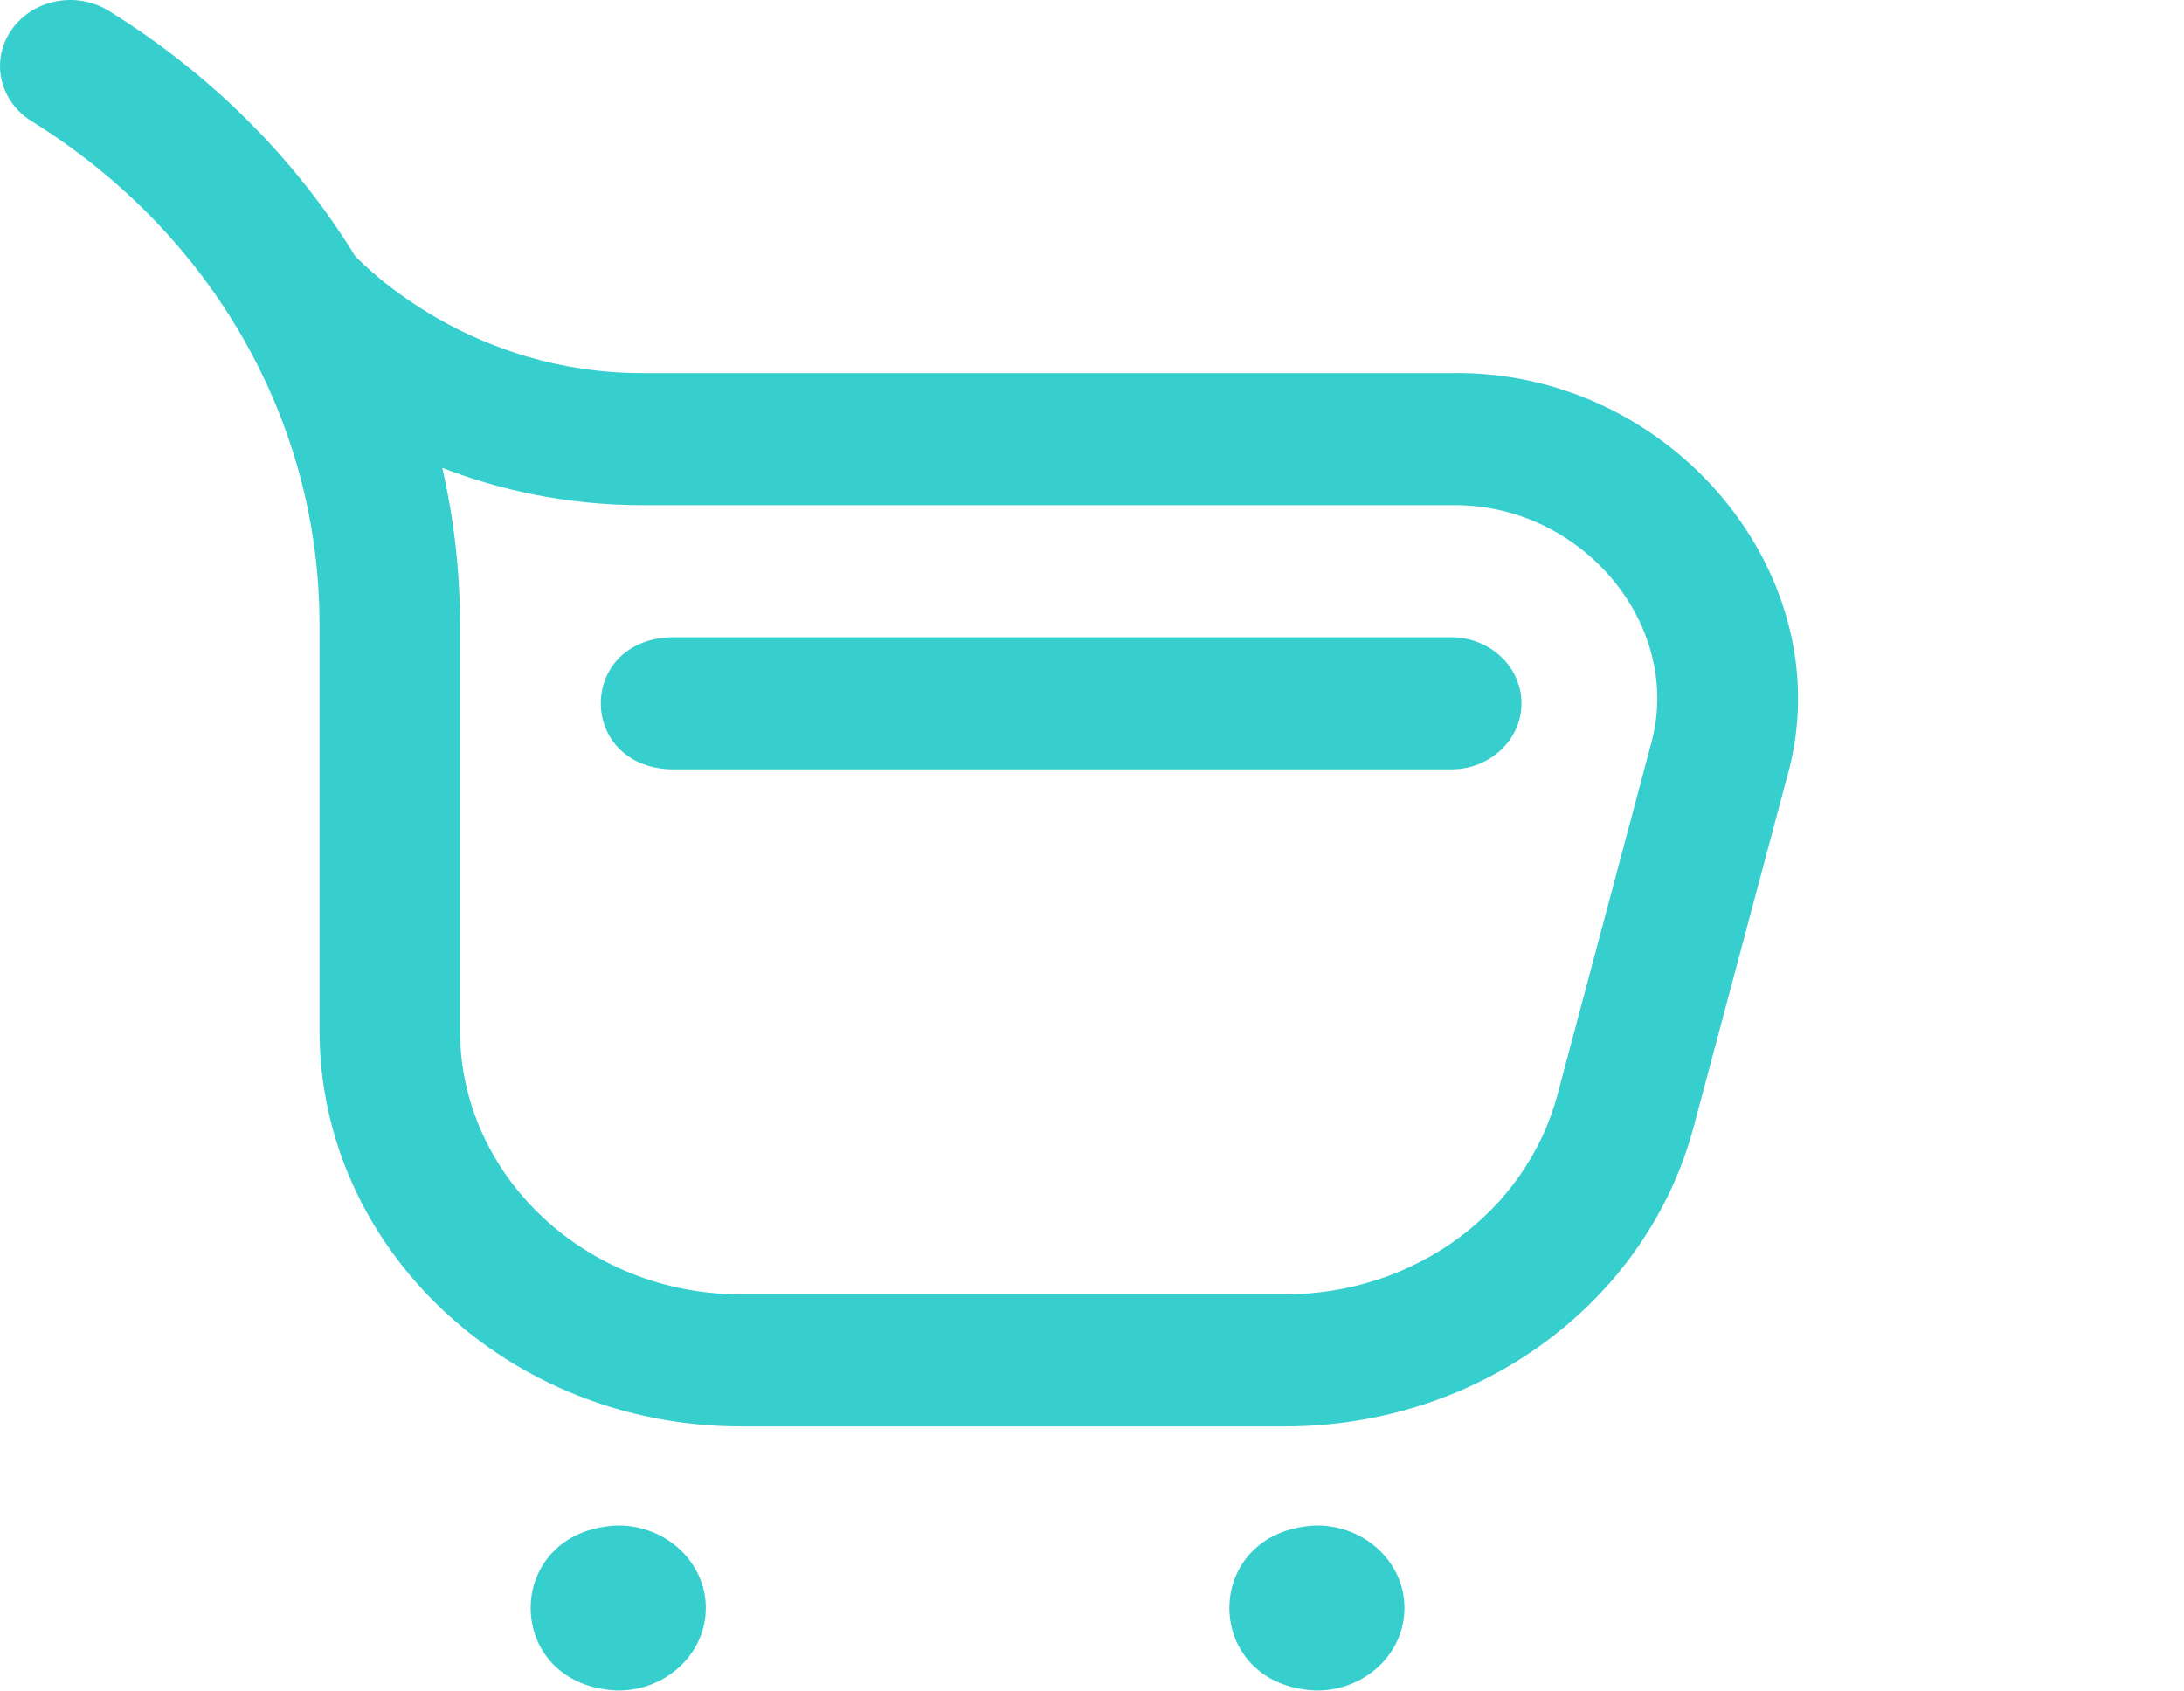
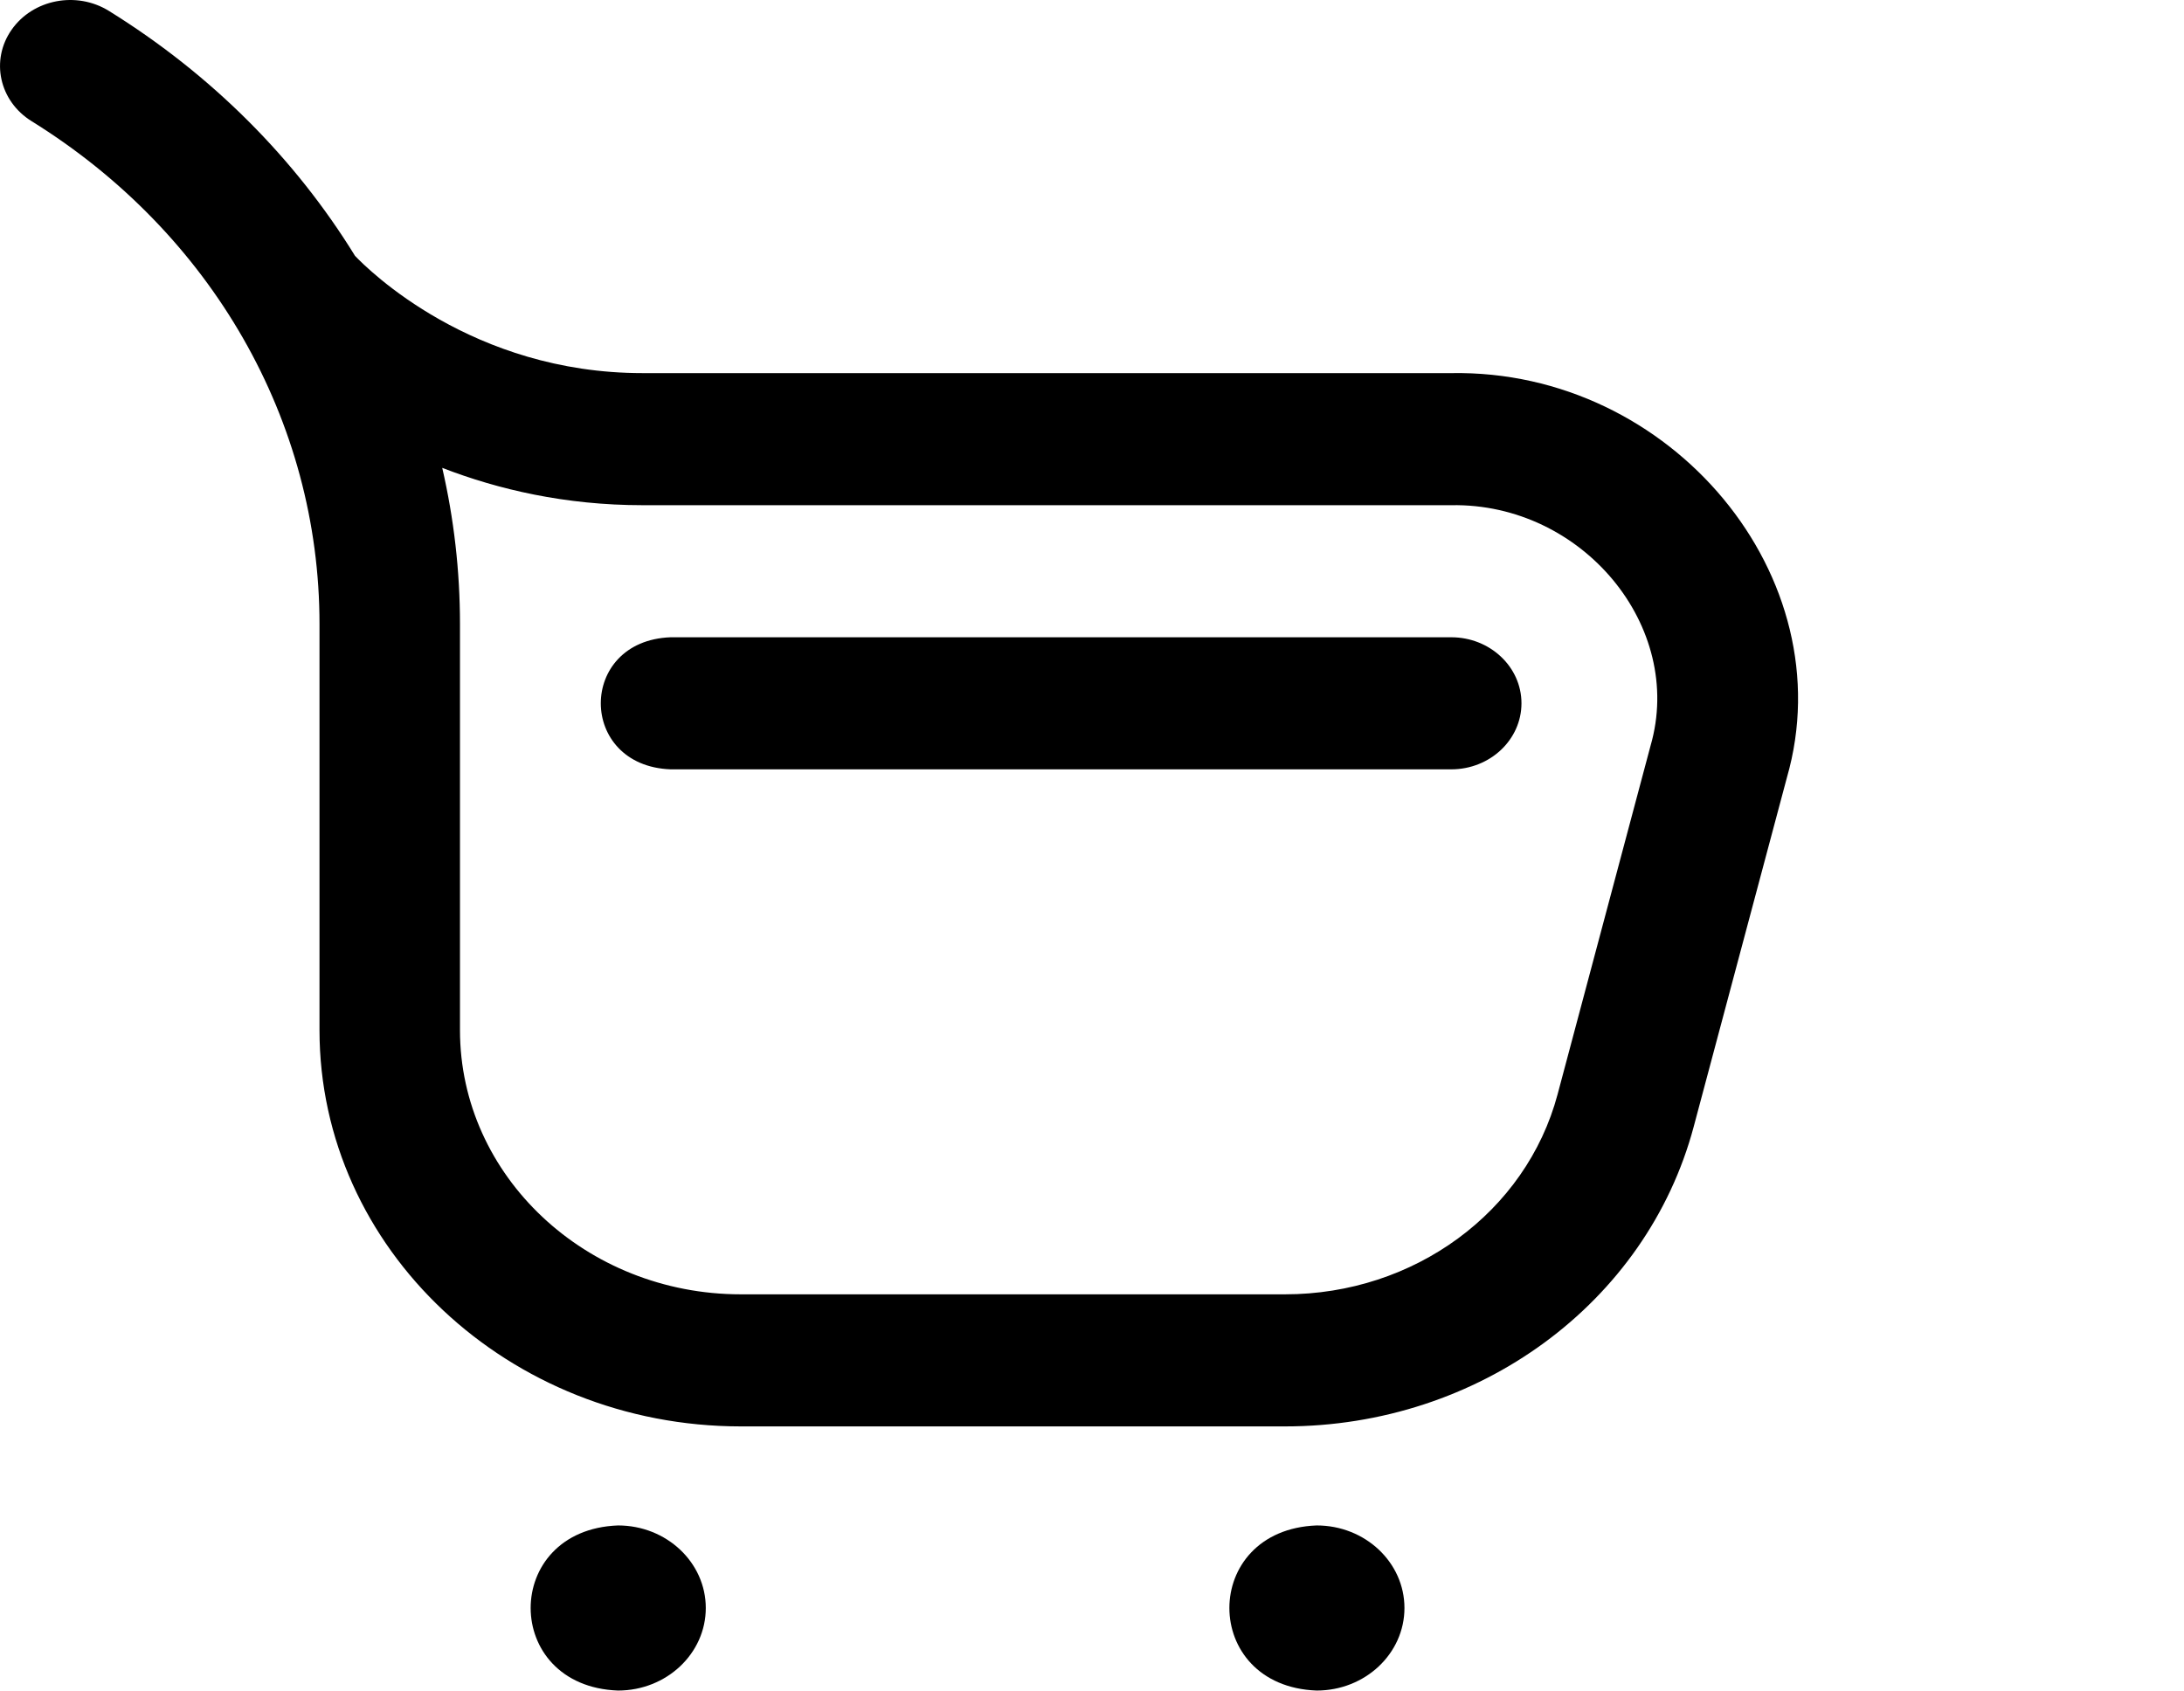
- <svg xmlns="http://www.w3.org/2000/svg" width="31" height="24" viewBox="0 0 31 24" fill="none">
-   <path d="M18.24 20.25H10.516C7.218 20.25 4.535 17.727 4.535 14.625V8.859C4.535 5.976 3.007 3.307 0.448 1.72C-0.011 1.435 -0.138 0.854 0.165 0.422C0.468 -0.011 1.086 -0.13 1.546 0.155C3.007 1.061 4.192 2.256 5.039 3.632C5.223 3.825 6.699 5.297 9.121 5.297H20.599C23.73 5.242 26.181 8.198 25.363 11.041L24.041 15.994C23.373 18.5 20.987 20.25 18.24 20.25V20.25ZM6.277 6.642C6.443 7.362 6.529 8.105 6.529 8.859V14.625C6.529 16.693 8.318 18.375 10.516 18.375H18.24C20.072 18.375 21.662 17.208 22.108 15.538L23.429 10.584C23.916 8.895 22.459 7.139 20.599 7.172H9.121C8.026 7.172 7.072 6.95 6.277 6.642V6.642ZM10.018 22.828C10.018 22.181 9.46 21.656 8.772 21.656C7.118 21.718 7.12 23.939 8.772 24C9.46 24 10.018 23.475 10.018 22.828ZM19.935 22.828C19.935 22.181 19.378 21.656 18.689 21.656C17.036 21.718 17.038 23.939 18.689 24C19.378 24 19.935 23.475 19.935 22.828ZM21.596 9.984C21.596 9.467 21.149 9.047 20.599 9.047H9.519C8.197 9.096 8.198 10.873 9.519 10.922H20.599C21.149 10.922 21.596 10.502 21.596 9.984Z" fill="#37CECE" />
+ <svg xmlns="http://www.w3.org/2000/svg" width="31" height="24" viewBox="0 0 31 24" fill="currentColor">
+   <path d="M18.24 20.25H10.516C7.218 20.25 4.535 17.727 4.535 14.625V8.859C4.535 5.976 3.007 3.307 0.448 1.72C-0.011 1.435 -0.138 0.854 0.165 0.422C0.468 -0.011 1.086 -0.13 1.546 0.155C3.007 1.061 4.192 2.256 5.039 3.632C5.223 3.825 6.699 5.297 9.121 5.297H20.599C23.73 5.242 26.181 8.198 25.363 11.041L24.041 15.994C23.373 18.5 20.987 20.25 18.24 20.25V20.25ZM6.277 6.642C6.443 7.362 6.529 8.105 6.529 8.859V14.625C6.529 16.693 8.318 18.375 10.516 18.375H18.24C20.072 18.375 21.662 17.208 22.108 15.538L23.429 10.584C23.916 8.895 22.459 7.139 20.599 7.172H9.121C8.026 7.172 7.072 6.95 6.277 6.642V6.642ZM10.018 22.828C10.018 22.181 9.46 21.656 8.772 21.656C7.118 21.718 7.12 23.939 8.772 24C9.46 24 10.018 23.475 10.018 22.828ZM19.935 22.828C19.935 22.181 19.378 21.656 18.689 21.656C17.036 21.718 17.038 23.939 18.689 24C19.378 24 19.935 23.475 19.935 22.828ZM21.596 9.984C21.596 9.467 21.149 9.047 20.599 9.047H9.519C8.197 9.096 8.198 10.873 9.519 10.922H20.599C21.149 10.922 21.596 10.502 21.596 9.984Z" fill="inherit" />
</svg>
